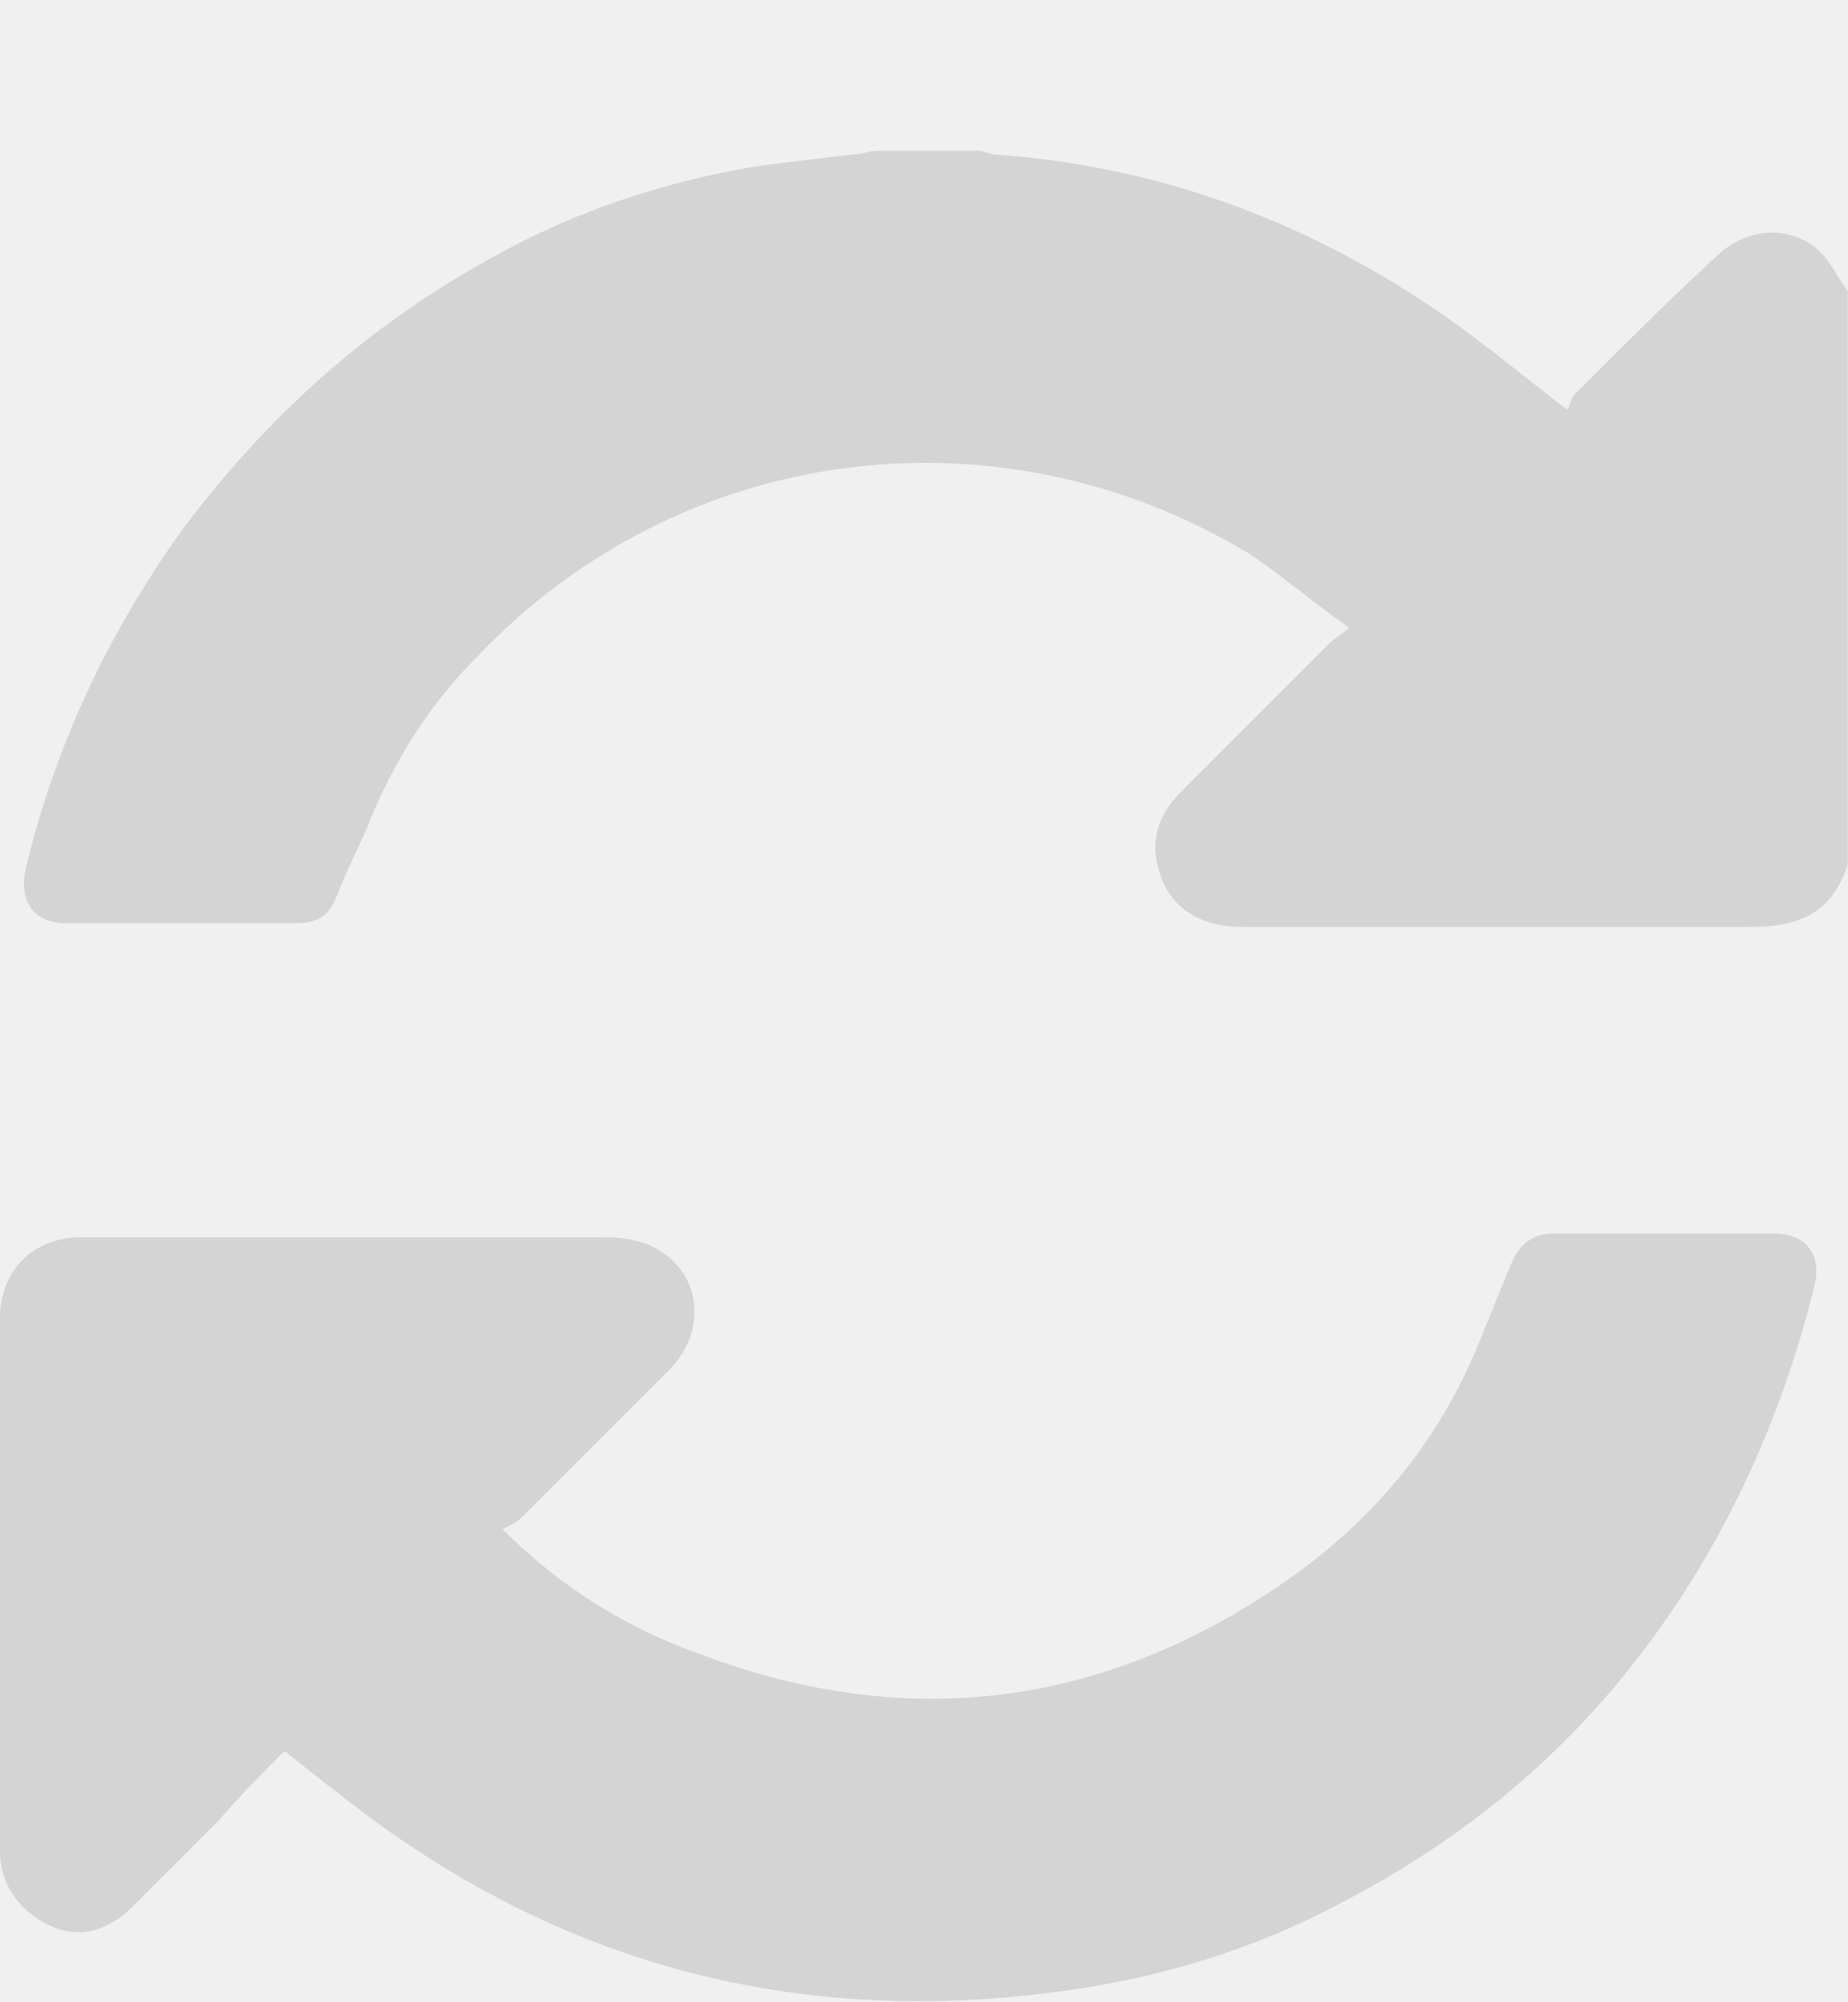
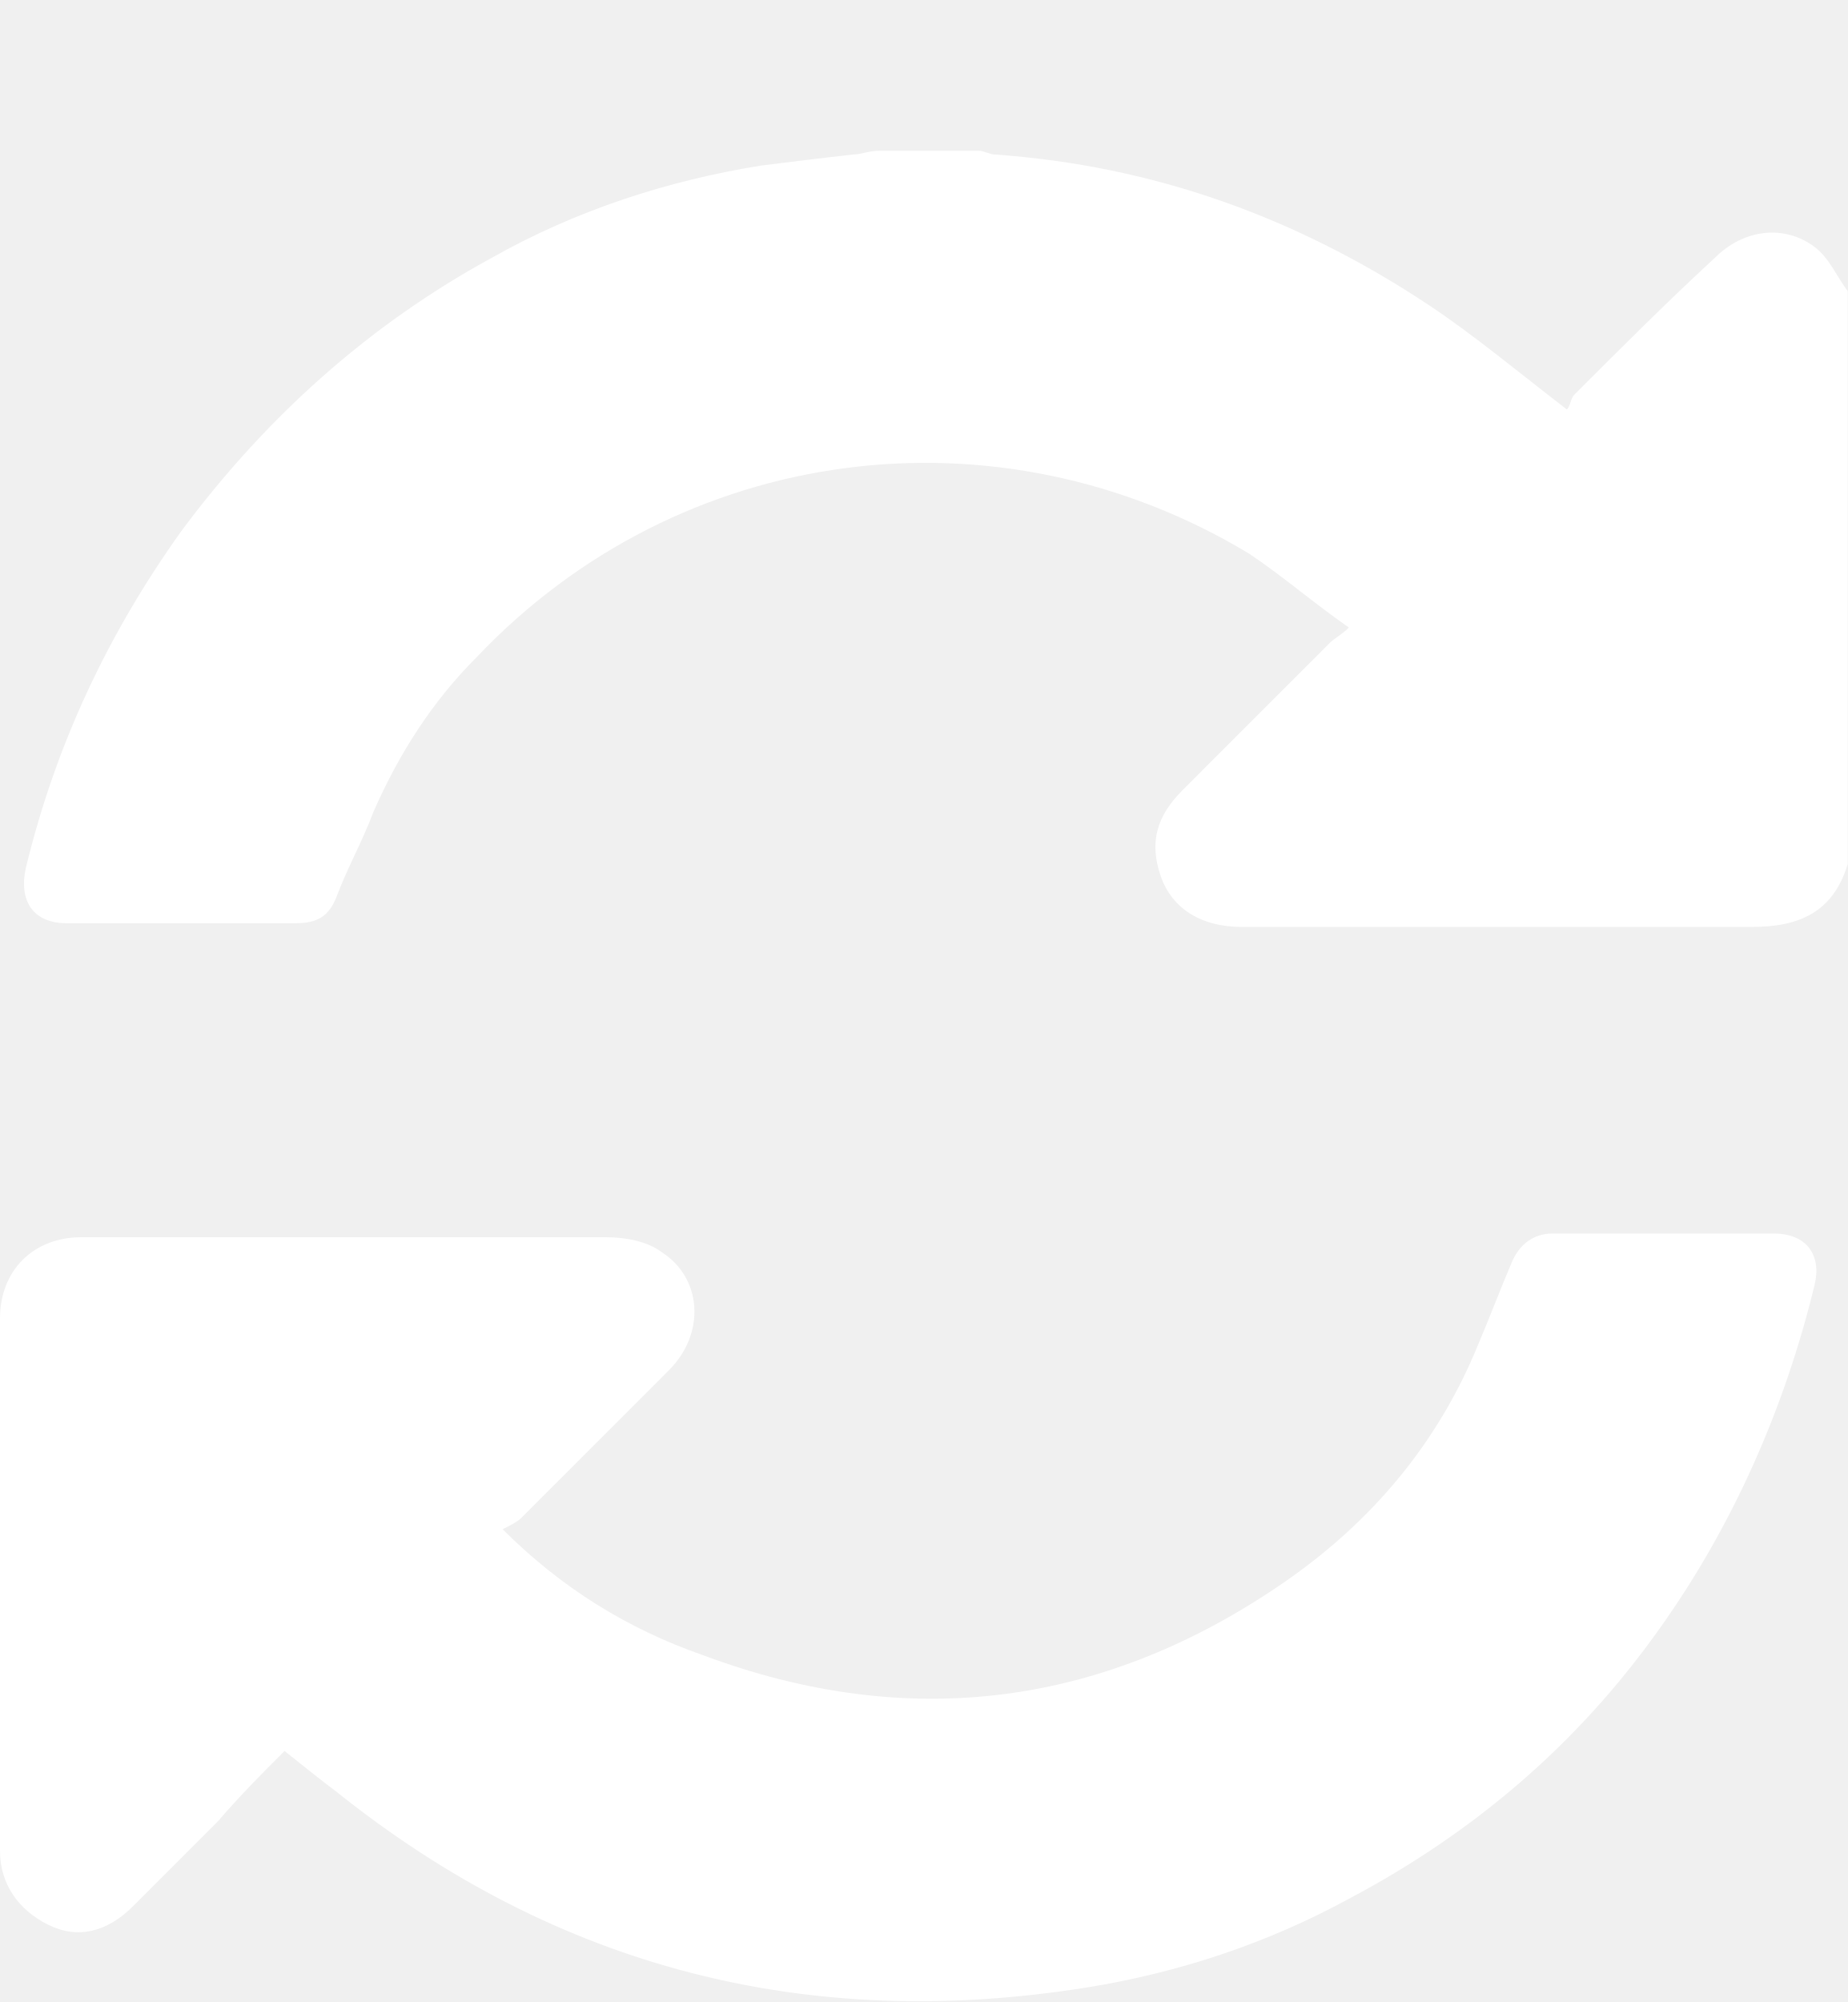
<svg xmlns="http://www.w3.org/2000/svg" width="12" height="13" viewBox="0 0 12 13" fill="none">
-   <path d="M12 5.611C11.904 5.923 11.688 6.019 11.376 6.019C10.272 6.019 9.168 6.019 8.064 6.019C7.8 6.019 7.608 5.899 7.536 5.683C7.464 5.467 7.512 5.299 7.68 5.131C7.992 4.819 8.304 4.507 8.64 4.171C8.664 4.147 8.712 4.123 8.76 4.075C8.52 3.907 8.328 3.739 8.112 3.595C6.48 2.611 4.416 2.875 3.096 4.267C2.808 4.555 2.592 4.891 2.424 5.275C2.352 5.467 2.256 5.635 2.184 5.827C2.136 5.947 2.064 5.995 1.92 5.995C1.416 5.995 0.912 5.995 0.432 5.995C0.216 5.995 0.12 5.851 0.168 5.635C0.36 4.843 0.696 4.123 1.176 3.451C1.728 2.707 2.4 2.107 3.192 1.675C3.744 1.363 4.344 1.171 4.944 1.075C5.136 1.051 5.328 1.027 5.544 1.003C5.592 1.003 5.64 0.979 5.712 0.979C5.928 0.979 6.144 0.979 6.36 0.979C6.384 0.979 6.432 1.003 6.456 1.003C7.488 1.075 8.424 1.411 9.288 1.987C9.576 2.179 9.864 2.419 10.176 2.659C10.2 2.635 10.2 2.587 10.224 2.563C10.536 2.251 10.824 1.963 11.136 1.675C11.328 1.483 11.592 1.459 11.784 1.603C11.88 1.675 11.928 1.795 12 1.891C12 3.163 12 4.387 12 5.611Z" fill="#D4D4D4" />
-   <path d="M1.848 11.37C1.704 11.514 1.56 11.658 1.416 11.826C1.224 12.018 1.056 12.186 0.864 12.378C0.696 12.546 0.504 12.594 0.312 12.498C0.12 12.402 0 12.234 0 12.018C0 10.866 0 9.714 0 8.562C0 8.25 0.216 8.034 0.528 8.034C0.96 8.034 1.368 8.034 1.8 8.034C2.52 8.034 3.24 8.034 3.936 8.034C4.056 8.034 4.2 8.058 4.296 8.13C4.56 8.298 4.584 8.658 4.344 8.898C4.032 9.21 3.696 9.546 3.384 9.858C3.36 9.882 3.312 9.906 3.264 9.93C3.648 10.314 4.08 10.578 4.56 10.746C5.904 11.25 7.176 11.082 8.352 10.266C8.904 9.882 9.336 9.378 9.6 8.73C9.672 8.562 9.744 8.37 9.816 8.202C9.864 8.082 9.96 8.01 10.08 8.01C10.56 8.01 11.04 8.01 11.52 8.01C11.736 8.01 11.832 8.154 11.784 8.346C11.592 9.138 11.256 9.906 10.776 10.578C10.248 11.322 9.576 11.898 8.76 12.33C8.232 12.618 7.656 12.81 7.056 12.906C5.256 13.194 3.624 12.786 2.184 11.634C2.088 11.562 1.968 11.466 1.848 11.37Z" fill="#D4D4D4" />
+   <path d="M12 5.611C11.904 5.923 11.688 6.019 11.376 6.019C10.272 6.019 9.168 6.019 8.064 6.019C7.8 6.019 7.608 5.899 7.536 5.683C7.464 5.467 7.512 5.299 7.68 5.131C7.992 4.819 8.304 4.507 8.64 4.171C8.664 4.147 8.712 4.123 8.76 4.075C8.52 3.907 8.328 3.739 8.112 3.595C6.48 2.611 4.416 2.875 3.096 4.267C2.808 4.555 2.592 4.891 2.424 5.275C2.352 5.467 2.256 5.635 2.184 5.827C2.136 5.947 2.064 5.995 1.92 5.995C1.416 5.995 0.912 5.995 0.432 5.995C0.216 5.995 0.12 5.851 0.168 5.635C0.36 4.843 0.696 4.123 1.176 3.451C1.728 2.707 2.4 2.107 3.192 1.675C3.744 1.363 4.344 1.171 4.944 1.075C5.136 1.051 5.328 1.027 5.544 1.003C5.592 1.003 5.64 0.979 5.712 0.979C5.928 0.979 6.144 0.979 6.36 0.979C6.384 0.979 6.432 1.003 6.456 1.003C7.488 1.075 8.424 1.411 9.288 1.987C9.576 2.179 9.864 2.419 10.176 2.659C10.2 2.635 10.2 2.587 10.224 2.563C10.536 2.251 10.824 1.963 11.136 1.675C11.328 1.483 11.592 1.459 11.784 1.603C11.88 1.675 11.928 1.795 12 1.891C12 3.163 12 4.387 12 5.611Z" fill="white" />
+   <path d="M1.848 11.37C1.704 11.514 1.56 11.658 1.416 11.826C1.224 12.018 1.056 12.186 0.864 12.378C0.696 12.546 0.504 12.594 0.312 12.498C0.12 12.402 0 12.234 0 12.018C0 10.866 0 9.714 0 8.562C0 8.25 0.216 8.034 0.528 8.034C0.96 8.034 1.368 8.034 1.8 8.034C2.52 8.034 3.24 8.034 3.936 8.034C4.056 8.034 4.2 8.058 4.296 8.13C4.56 8.298 4.584 8.658 4.344 8.898C4.032 9.21 3.696 9.546 3.384 9.858C3.36 9.882 3.312 9.906 3.264 9.93C3.648 10.314 4.08 10.578 4.56 10.746C5.904 11.25 7.176 11.082 8.352 10.266C8.904 9.882 9.336 9.378 9.6 8.73C9.672 8.562 9.744 8.37 9.816 8.202C9.864 8.082 9.96 8.01 10.08 8.01C10.56 8.01 11.04 8.01 11.52 8.01C11.736 8.01 11.832 8.154 11.784 8.346C11.592 9.138 11.256 9.906 10.776 10.578C10.248 11.322 9.576 11.898 8.76 12.33C8.232 12.618 7.656 12.81 7.056 12.906C5.256 13.194 3.624 12.786 2.184 11.634C2.088 11.562 1.968 11.466 1.848 11.37Z" fill="white" />
</svg>
